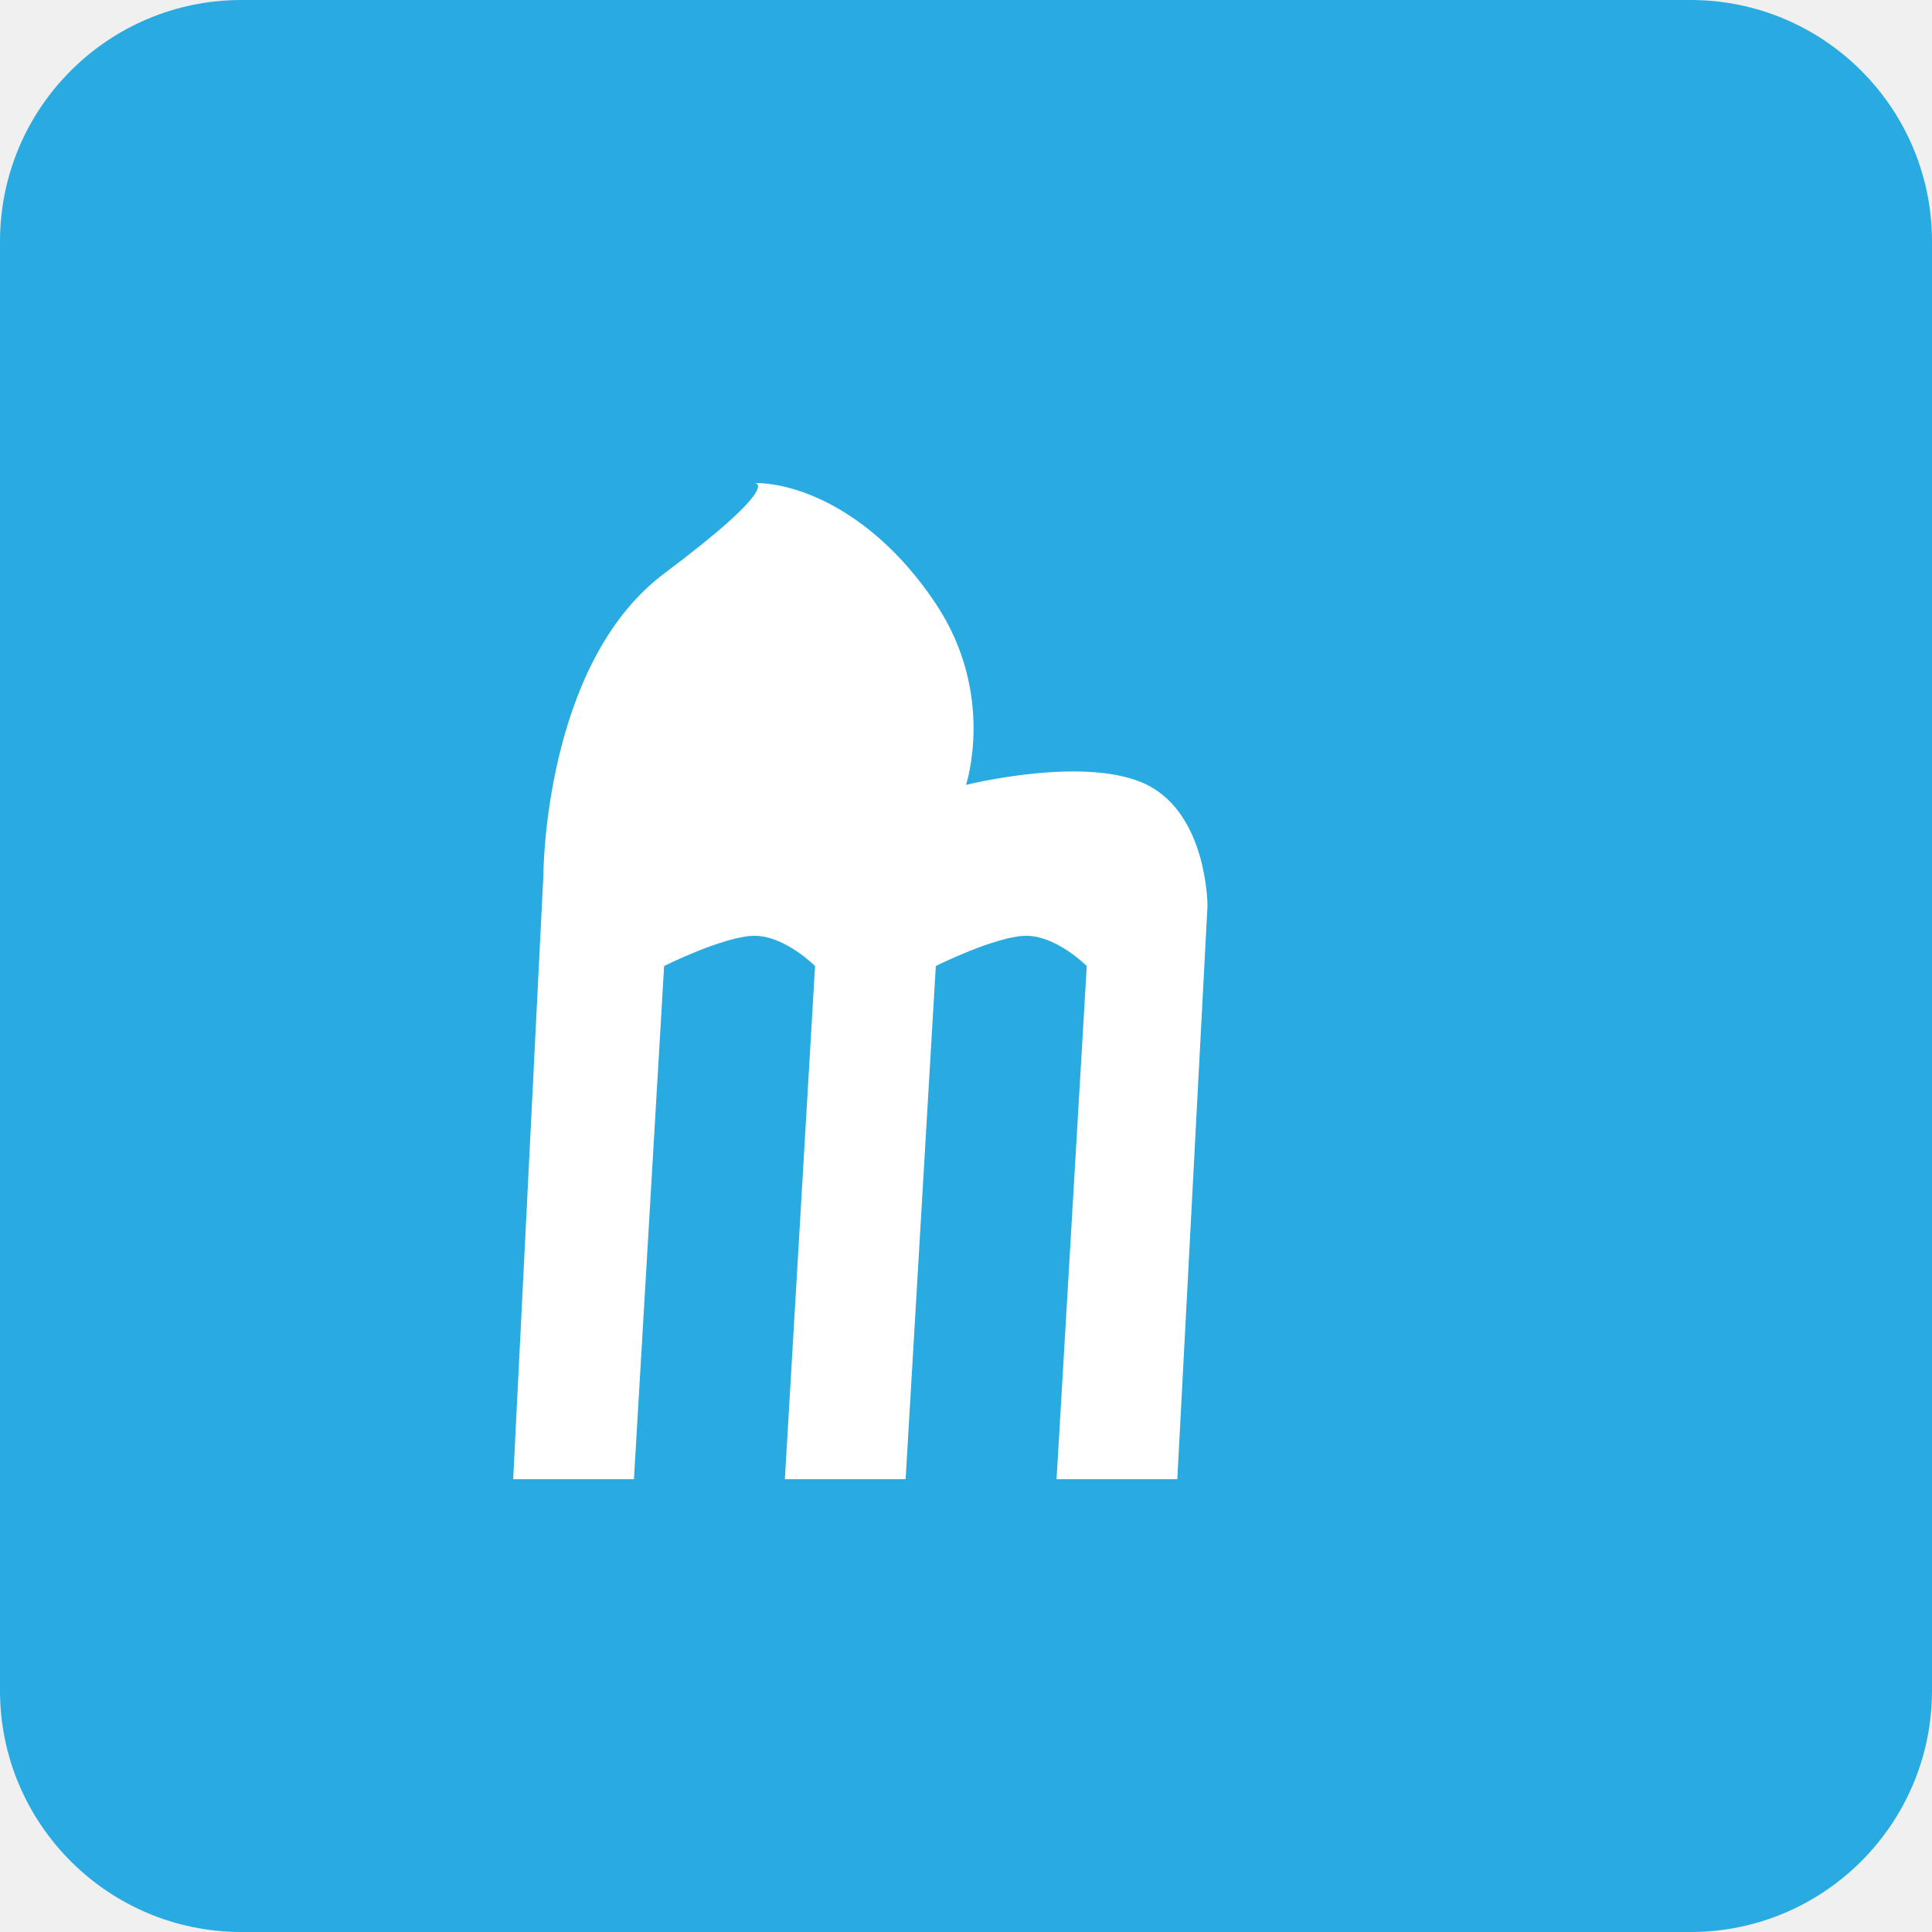
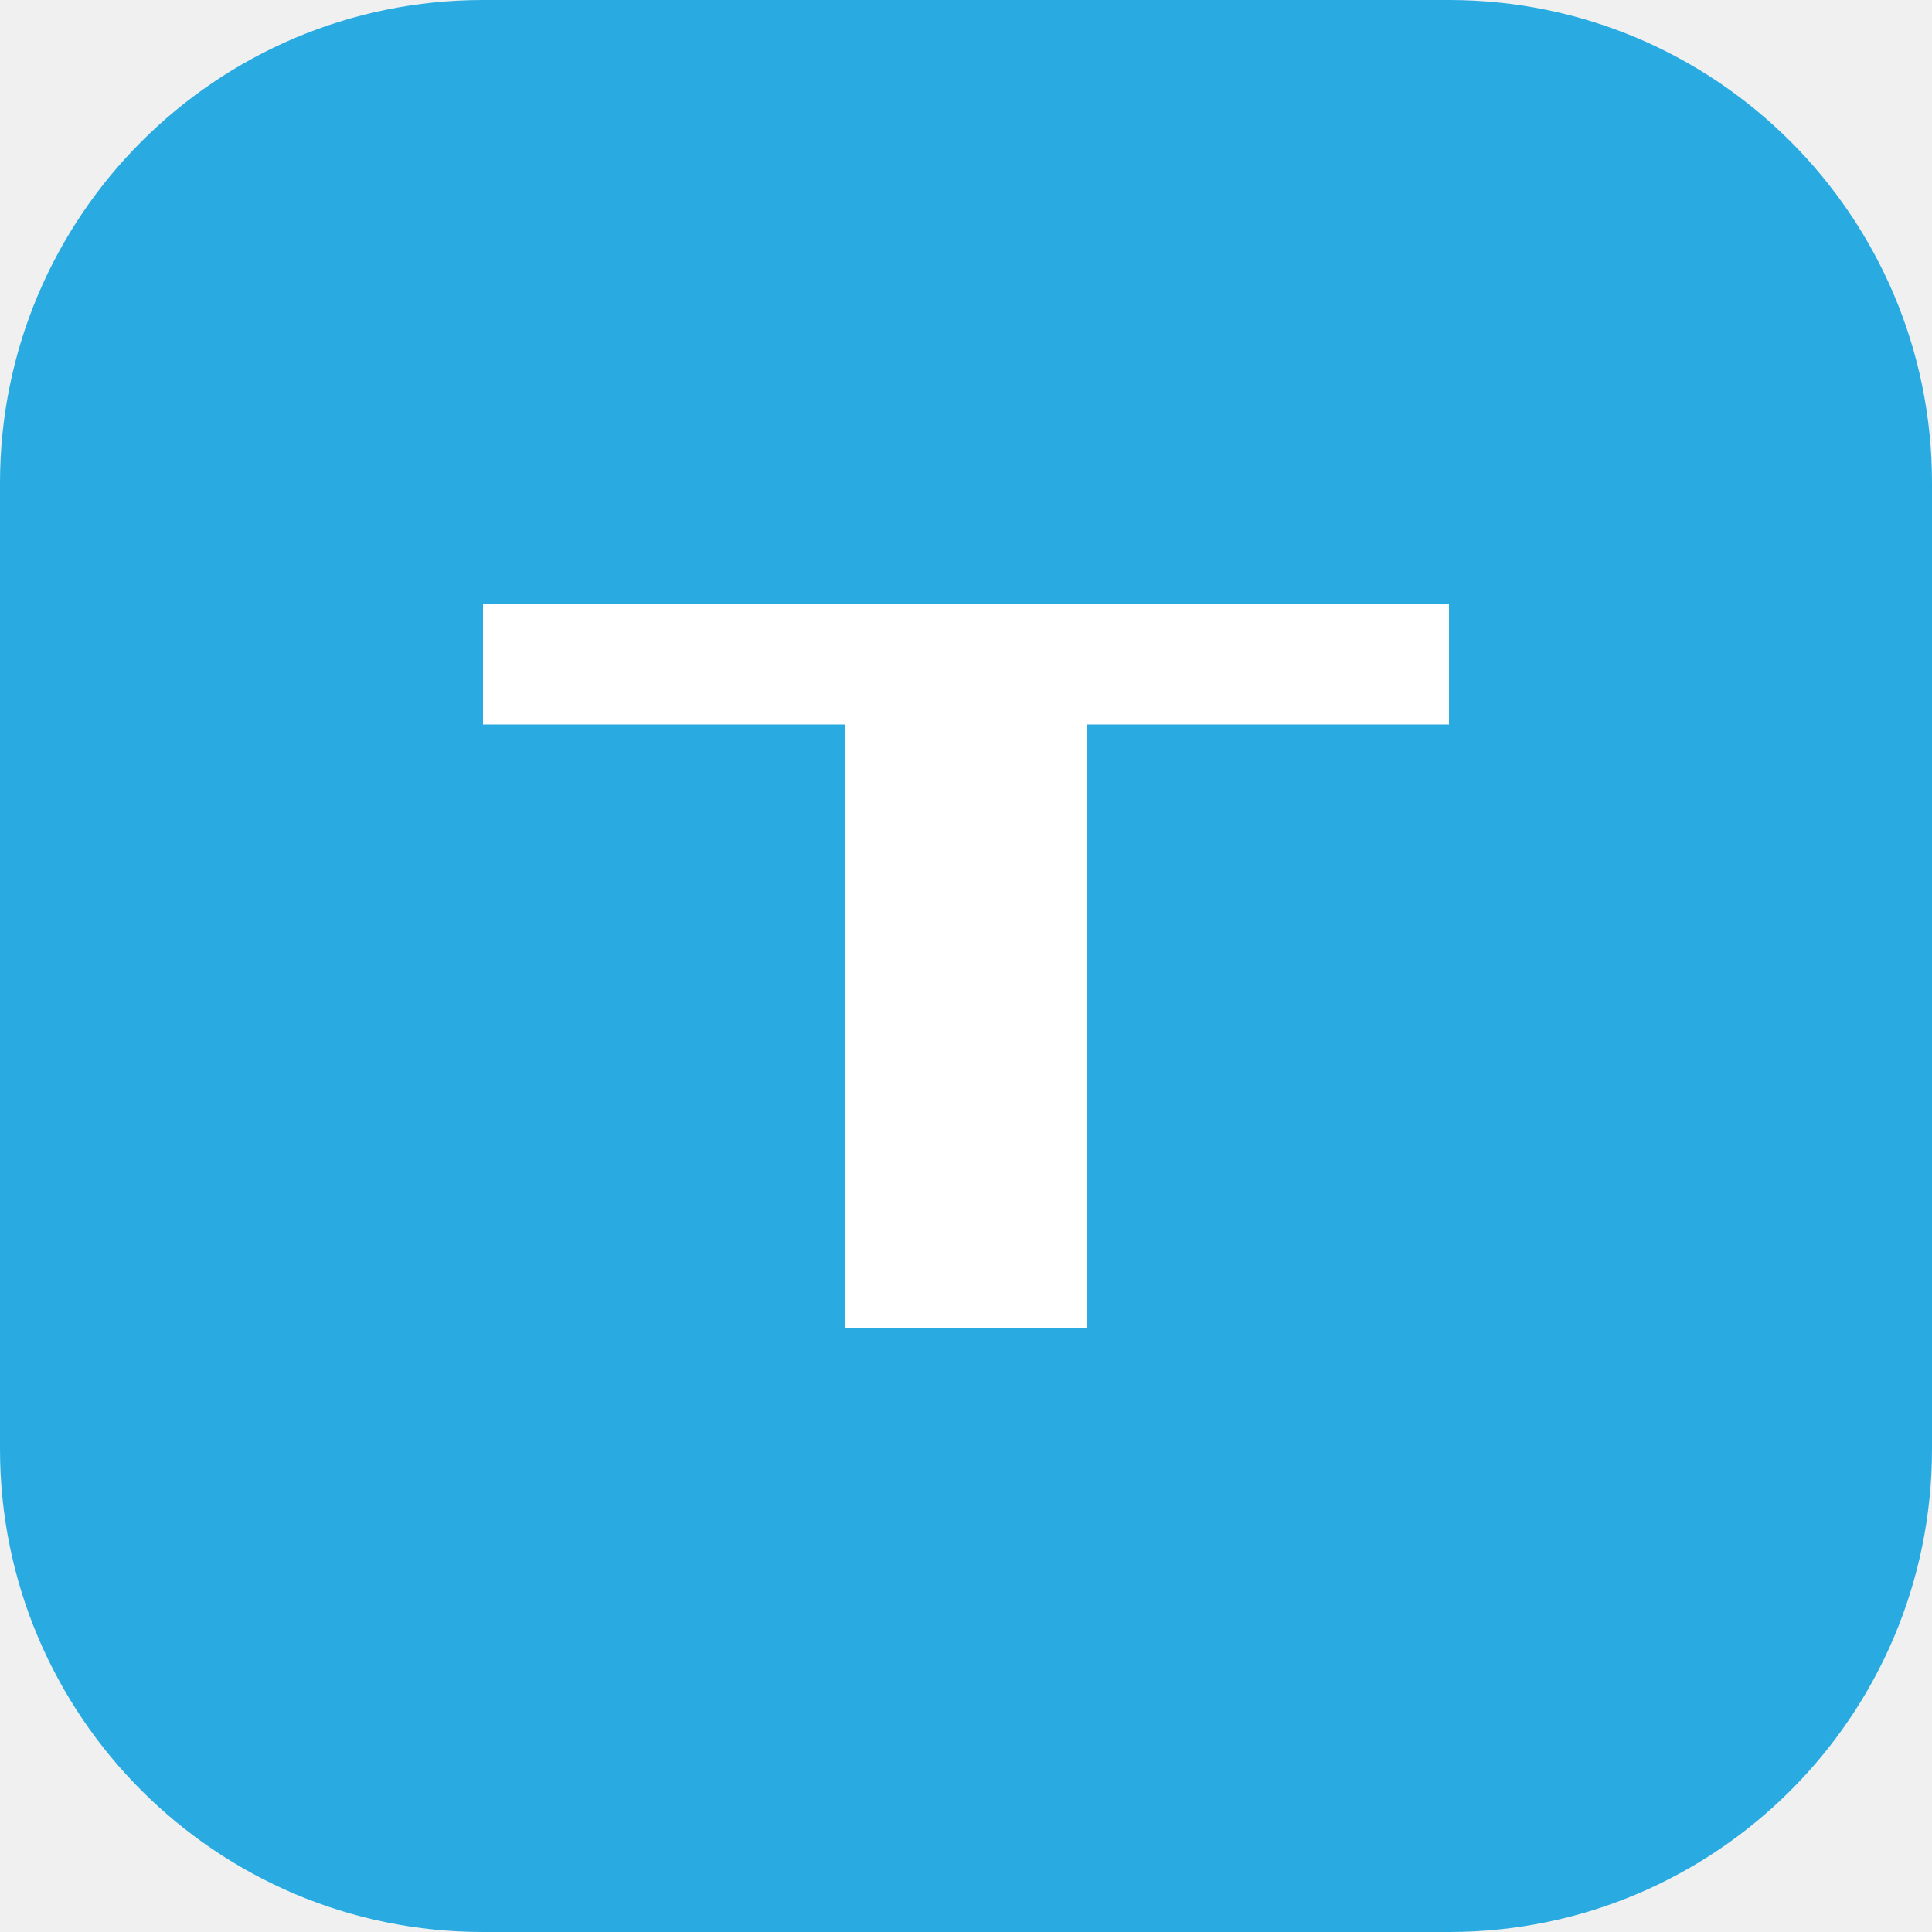
- <svg xmlns="http://www.w3.org/2000/svg" width="32" height="32" viewBox="0 0 32 32" fill="none">
-   <rect width="32" height="32" rx="4" fill="#29ABE2" />
-   <path d="M12.5 8C13.25 8 14.5 8.5 15.5 10C16.5 11.5 16 13 16 13C16 13 18 12.5 19 13C20 13.5 20 15 20 15L19.5 24.5H17.5L18 16C18 16 17.5 15.5 17 15.5C16.5 15.5 15.5 16 15.5 16L15 24.5H13L13.5 16C13.5 16 13 15.5 12.5 15.5C12 15.5 11 16 11 16L10.5 24.5H8.5L9 14.5C9 14.5 9 11 11 9.5C13 8 12.5 8 12.5 8Z" fill="white" />
+ <svg xmlns="http://www.w3.org/2000/svg" width="512" height="512" viewBox="0 0 512 512" fill="none">
+   <rect width="512" height="512" rx="128" fill="#29ABE2" />
+   <path d="M128 160H384V192H288V352H224V192H128V160Z" fill="white" />
</svg>
